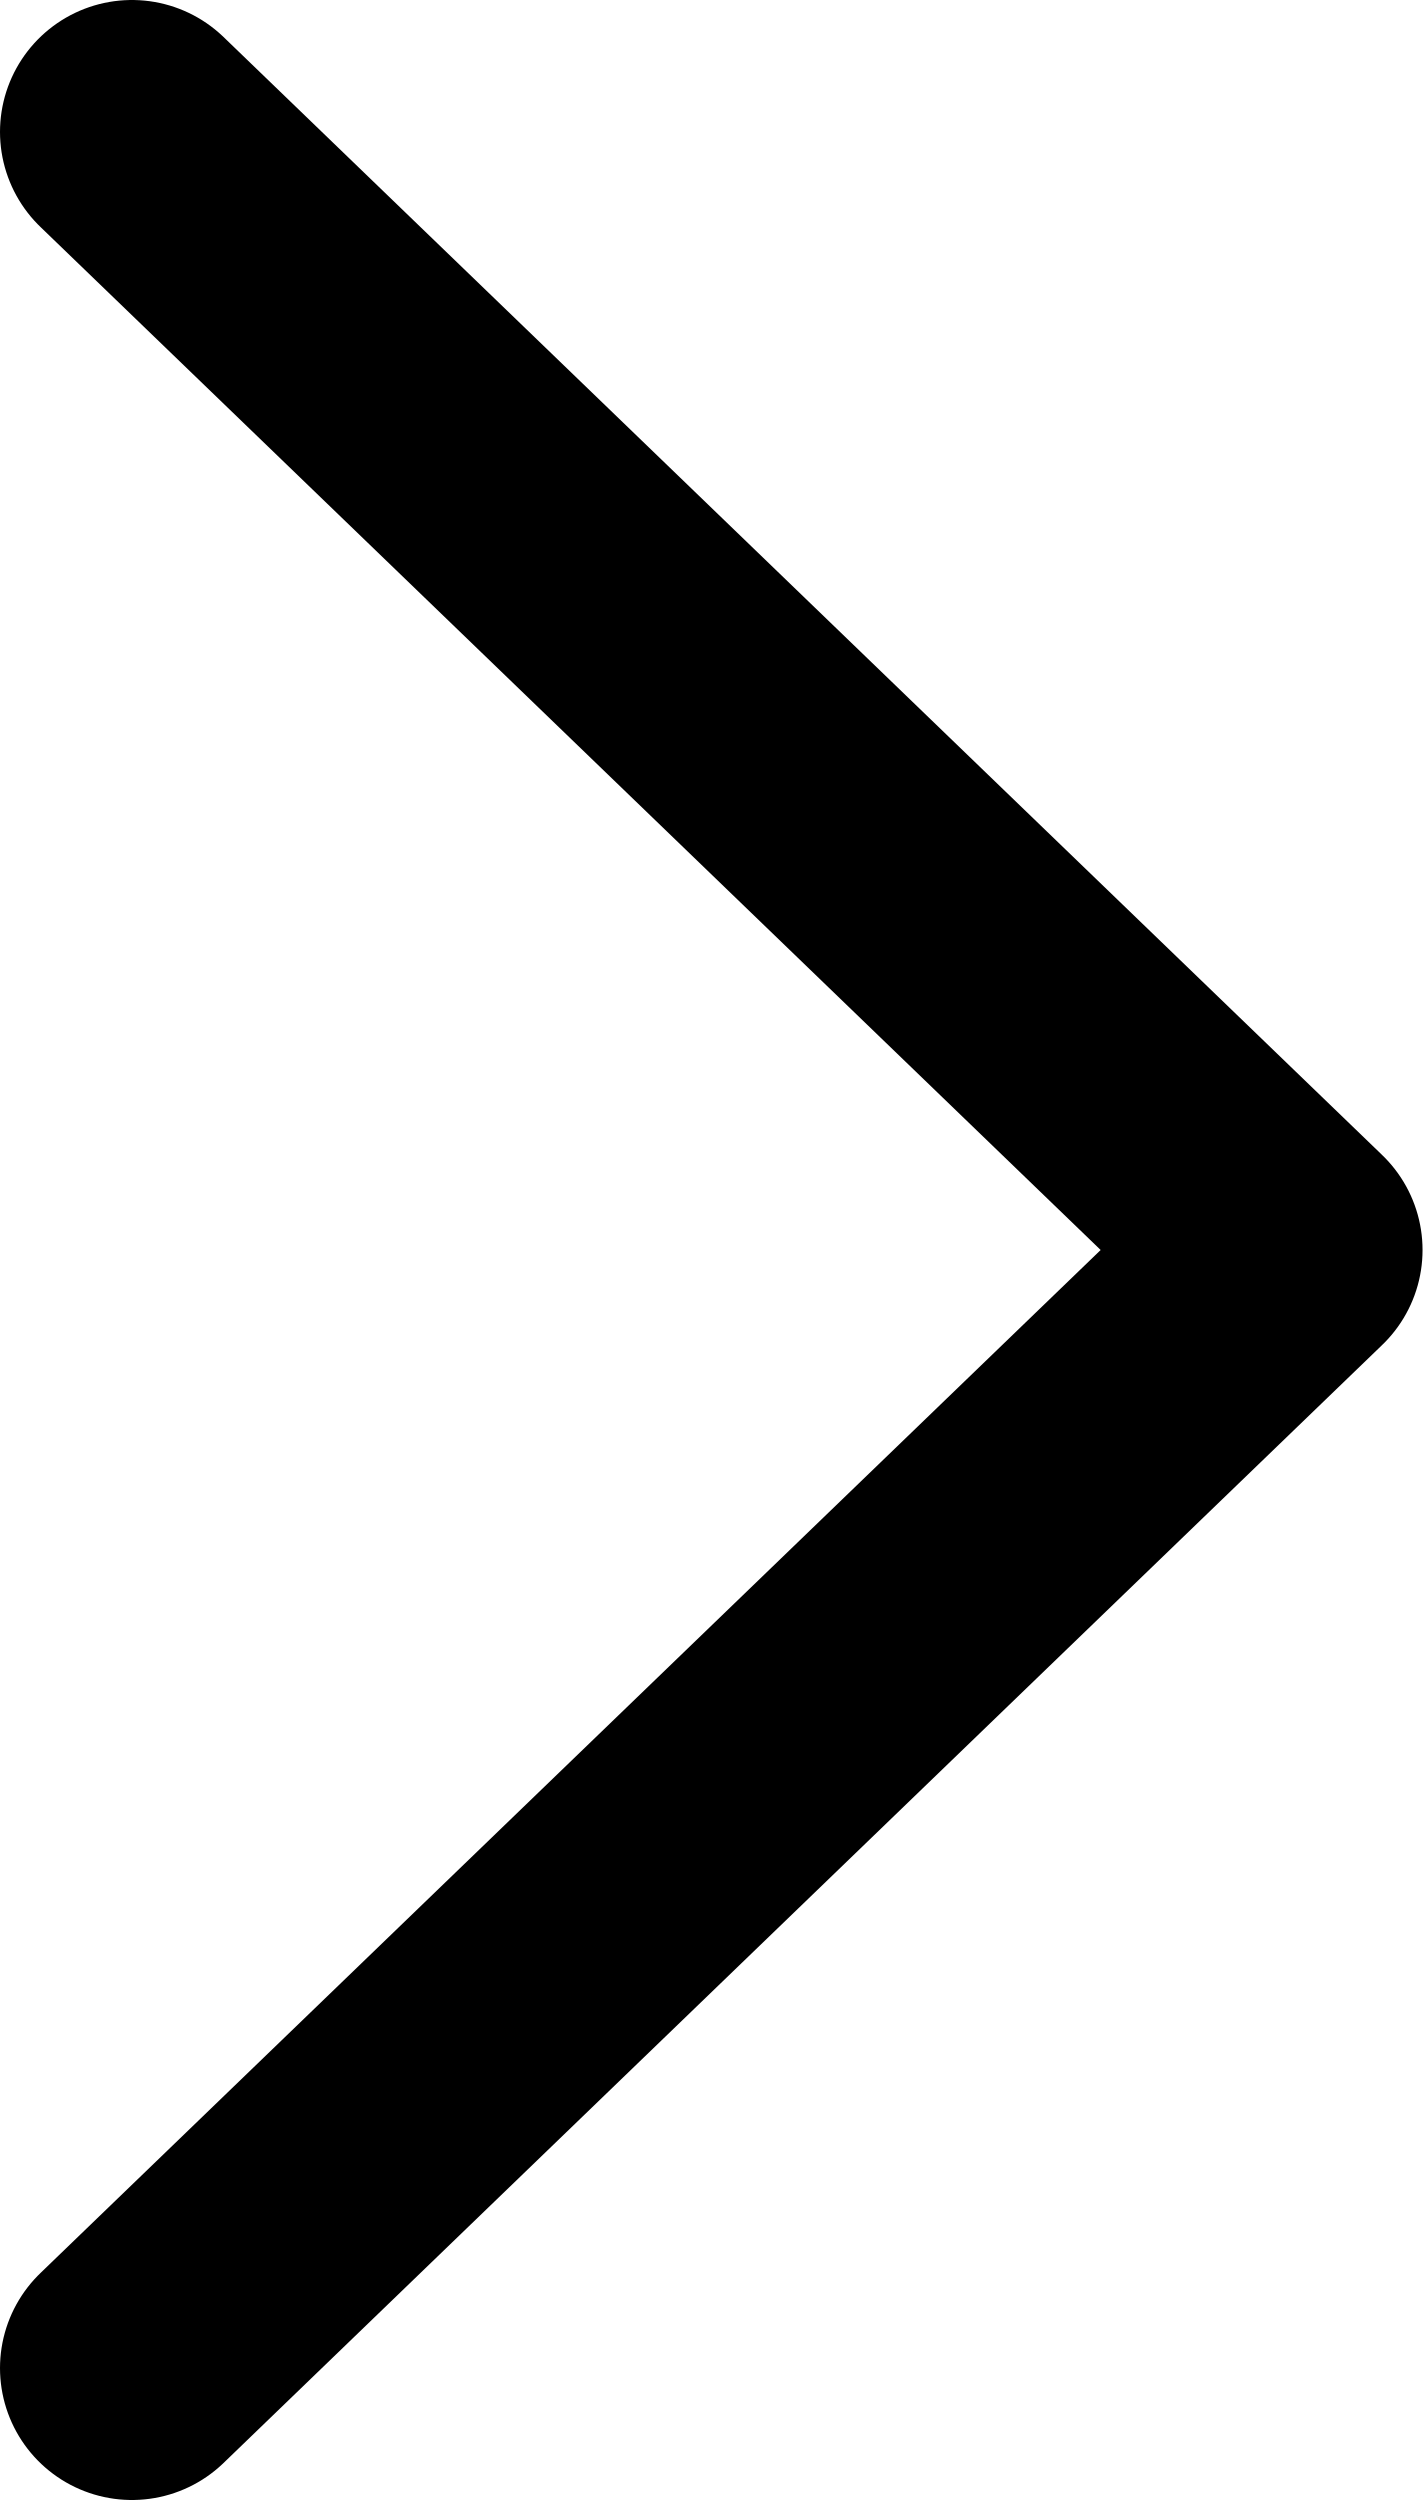
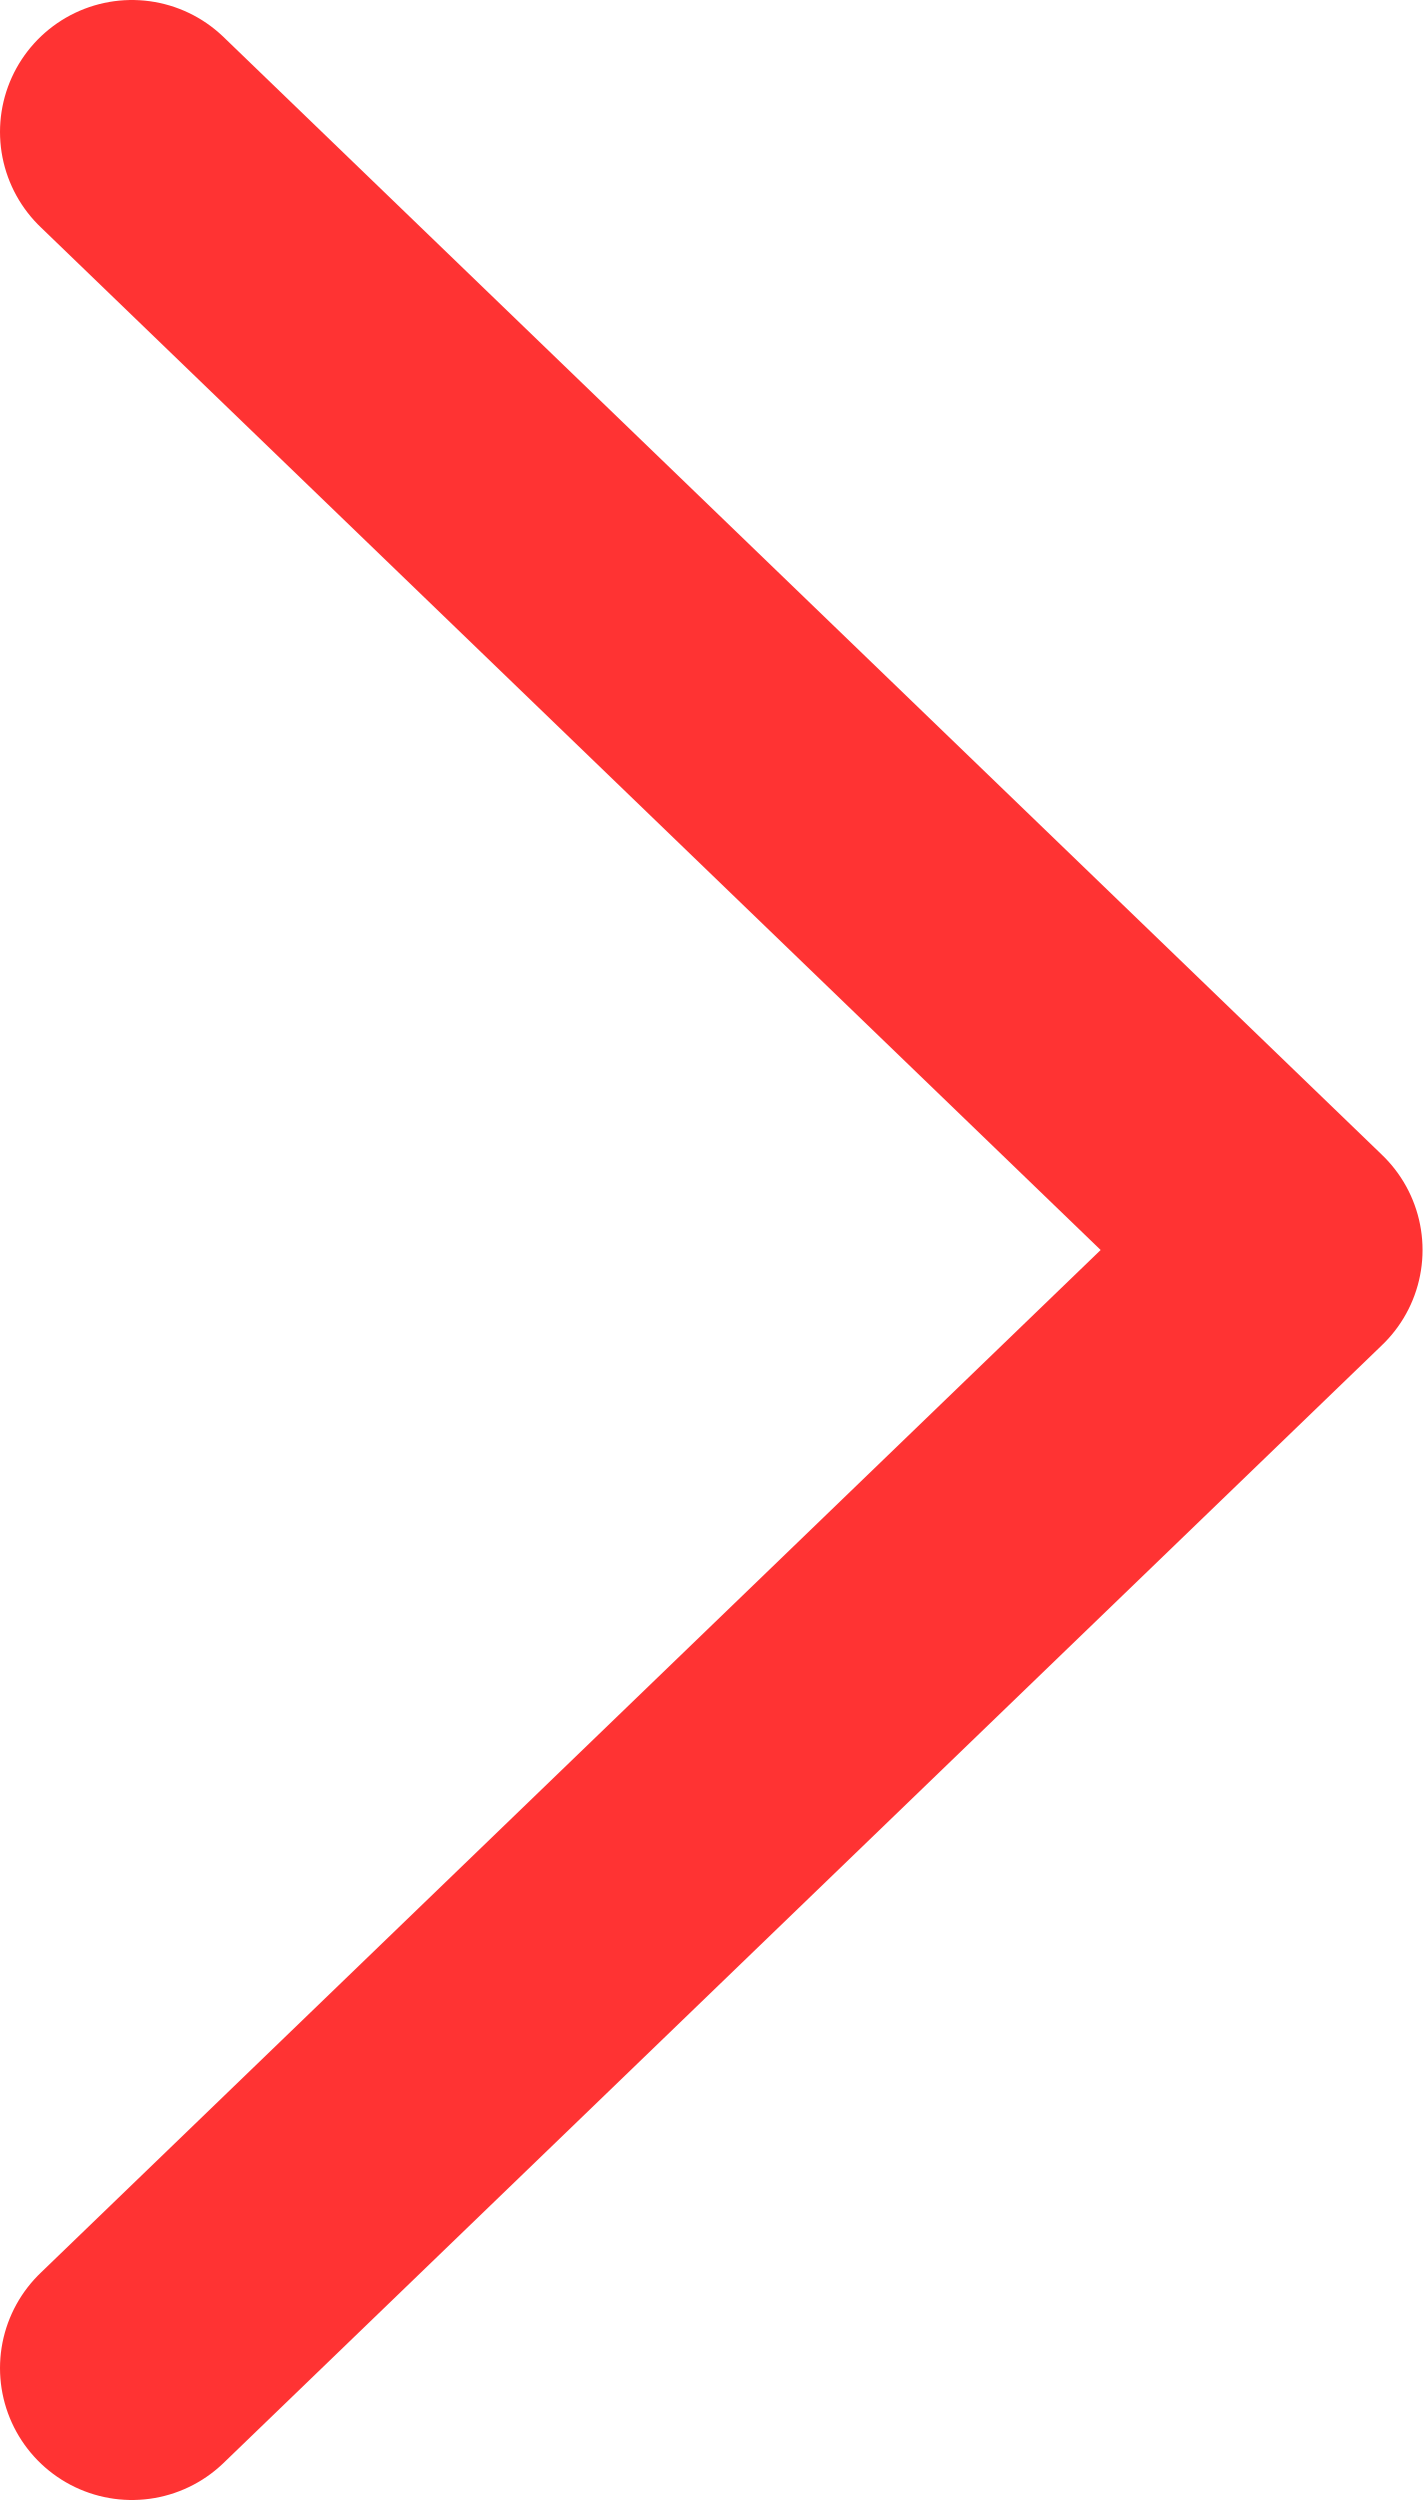
<svg xmlns="http://www.w3.org/2000/svg" id="Layer_2" data-name="Layer 2" viewBox="0 0 26.96 47.38">
  <defs>
    <style>
      .cls-1 {
        fill: none;
-         stroke: #000;
+         stroke: #f33;
        stroke-linecap: round;
        stroke-linejoin: round;
        stroke-width: 5px;
      }
    </style>
  </defs>
  <g id="Layer_1-2" data-name="Layer 1">
    <polyline class="cls-1" points="2.5 44.88 24.46 23.69 2.5 2.5" />
  </g>
</svg>
